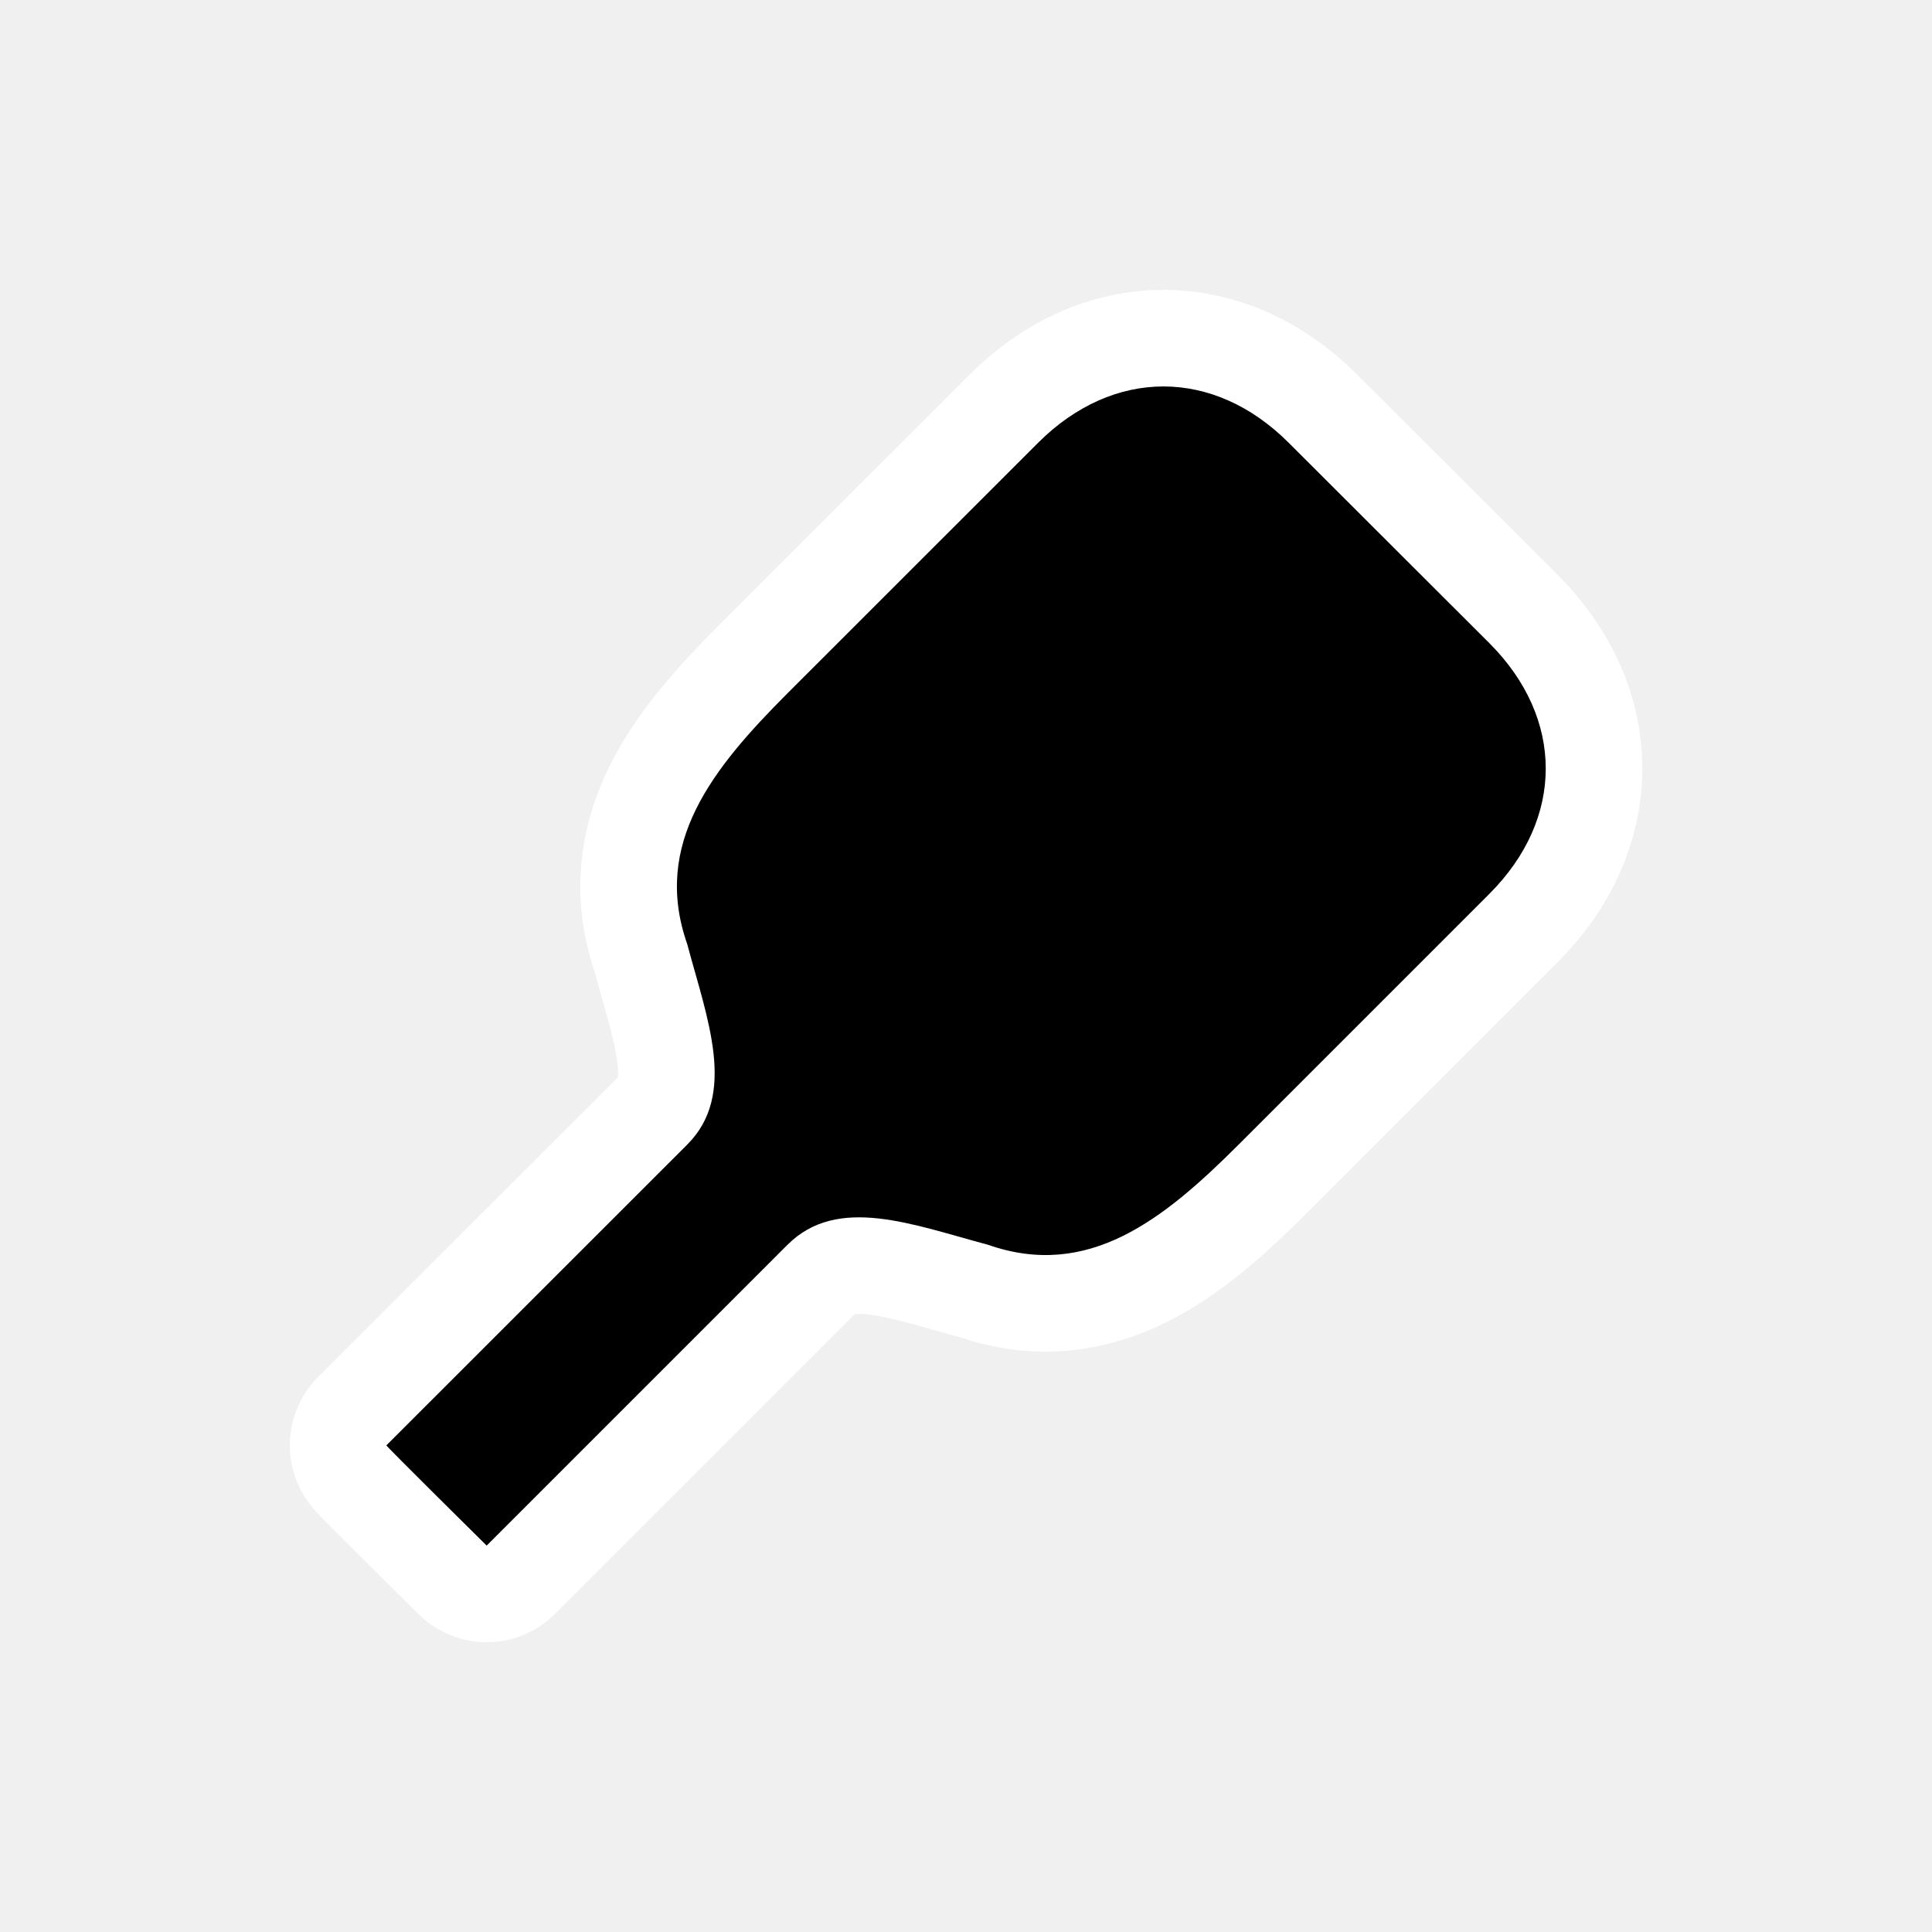
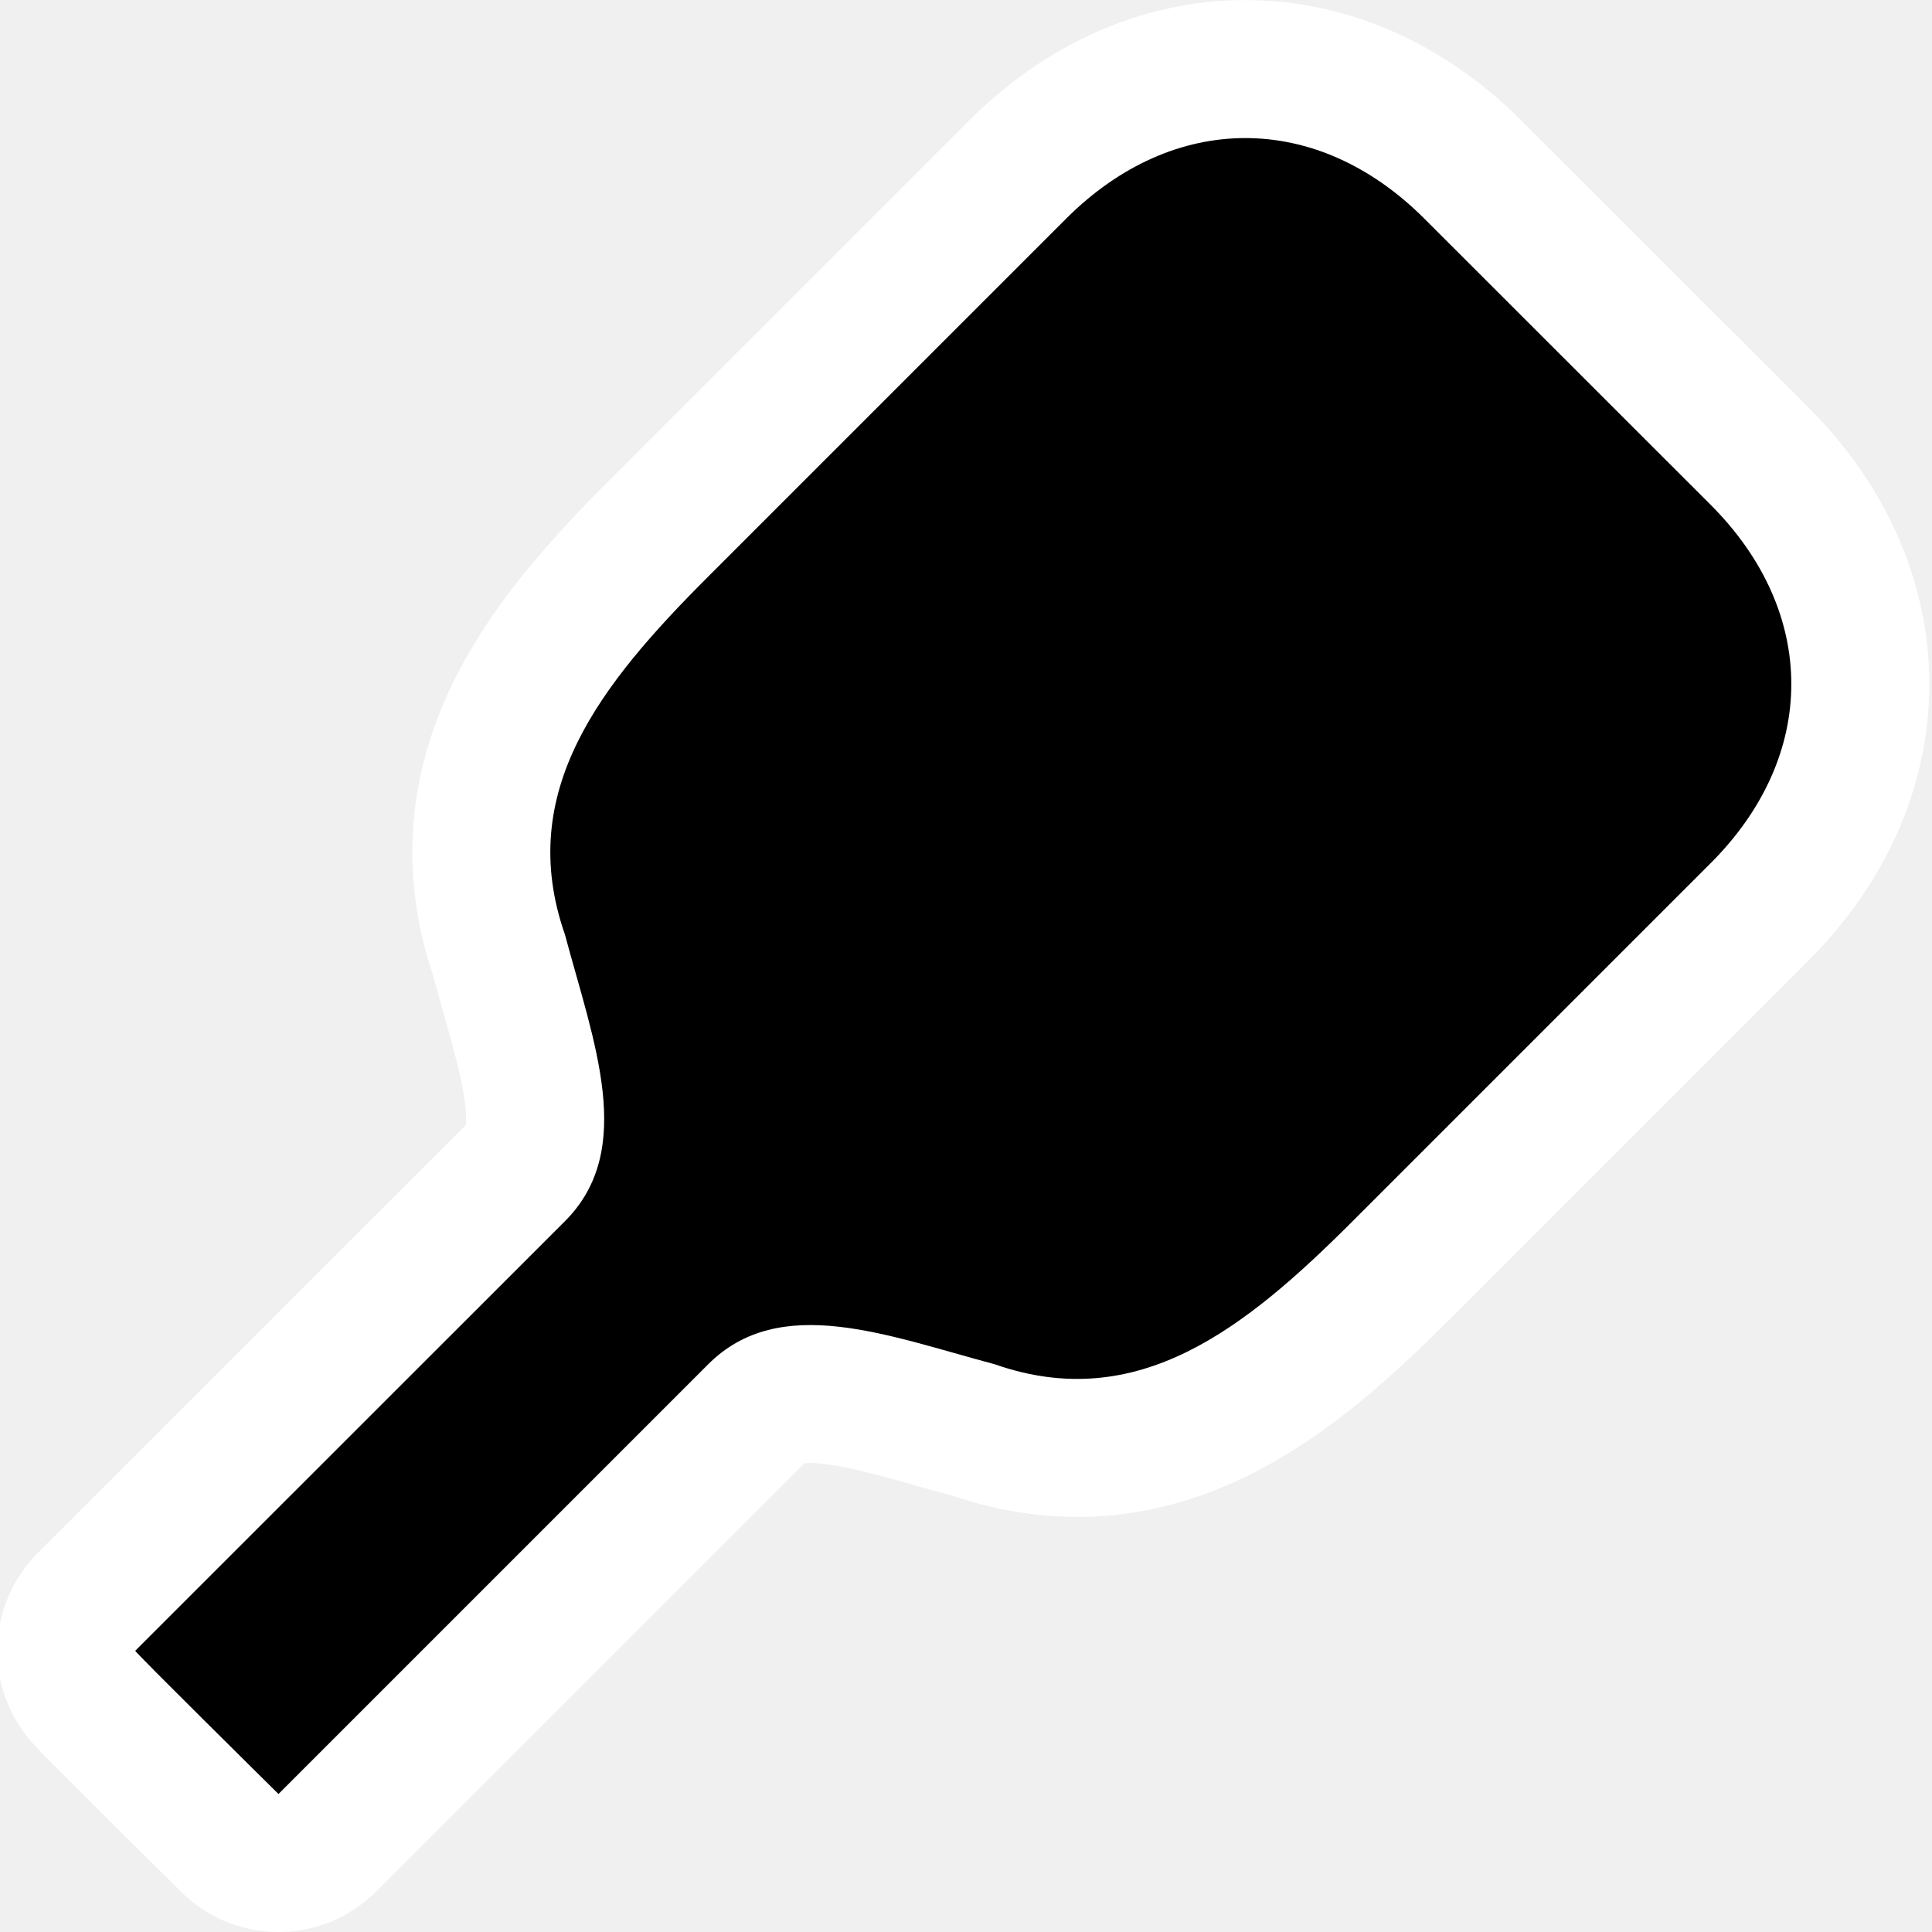
- <svg xmlns="http://www.w3.org/2000/svg" width="20" height="20">
-   <path d="M 4,14.962 C 3.987,14.962 5.038,16 5.038,16 l 3.114,-3.114 c 0.519,-0.519 1.297,-0.208 2.076,0 1.038,0.363 1.816,-0.259 2.595,-1.038 l 2.595,-2.595 c 0.778,-0.778 0.778,-1.816 0,-2.595 L 13.341,4.584 c -0.778,-0.778 -1.816,-0.778 -2.595,0 L 8.151,7.178 C 7.373,7.957 6.75,8.735 7.114,9.773 c 0.208,0.778 0.519,1.557 0,2.076 z" style="fill:#000;fill-opacity:1;stroke:#fff;stroke-width:2;stroke-linejoin:round;stroke-miterlimit:2;stroke-dasharray:none;stroke-opacity:1;paint-order:stroke fill markers;stroke-linecap:square" />
+ <svg xmlns="http://www.w3.org/2000/svg" width="14" height="14">
+   <path d="M 0.98,11.962 C 0.967,11.962 2.018,13 2.018,13 L 5.132,9.886 c 0.519,-0.519 1.297,-0.208 2.076,0 1.038,0.363 1.816,-0.259 2.595,-1.038 L 12.397,6.254 c 0.778,-0.778 0.778,-1.816 0,-2.595 L 10.321,1.584 c -0.778,-0.778 -1.816,-0.778 -2.595,0 L 5.132,4.178 C 4.353,4.957 3.731,5.735 4.094,6.773 c 0.208,0.778 0.519,1.557 0,2.076 z" style="fill:#000;fill-opacity:1;stroke:#fff;stroke-width:2;stroke-linecap:square;stroke-linejoin:round;stroke-miterlimit:2;stroke-dasharray:none;stroke-opacity:1;paint-order:stroke fill markers" />
</svg>
